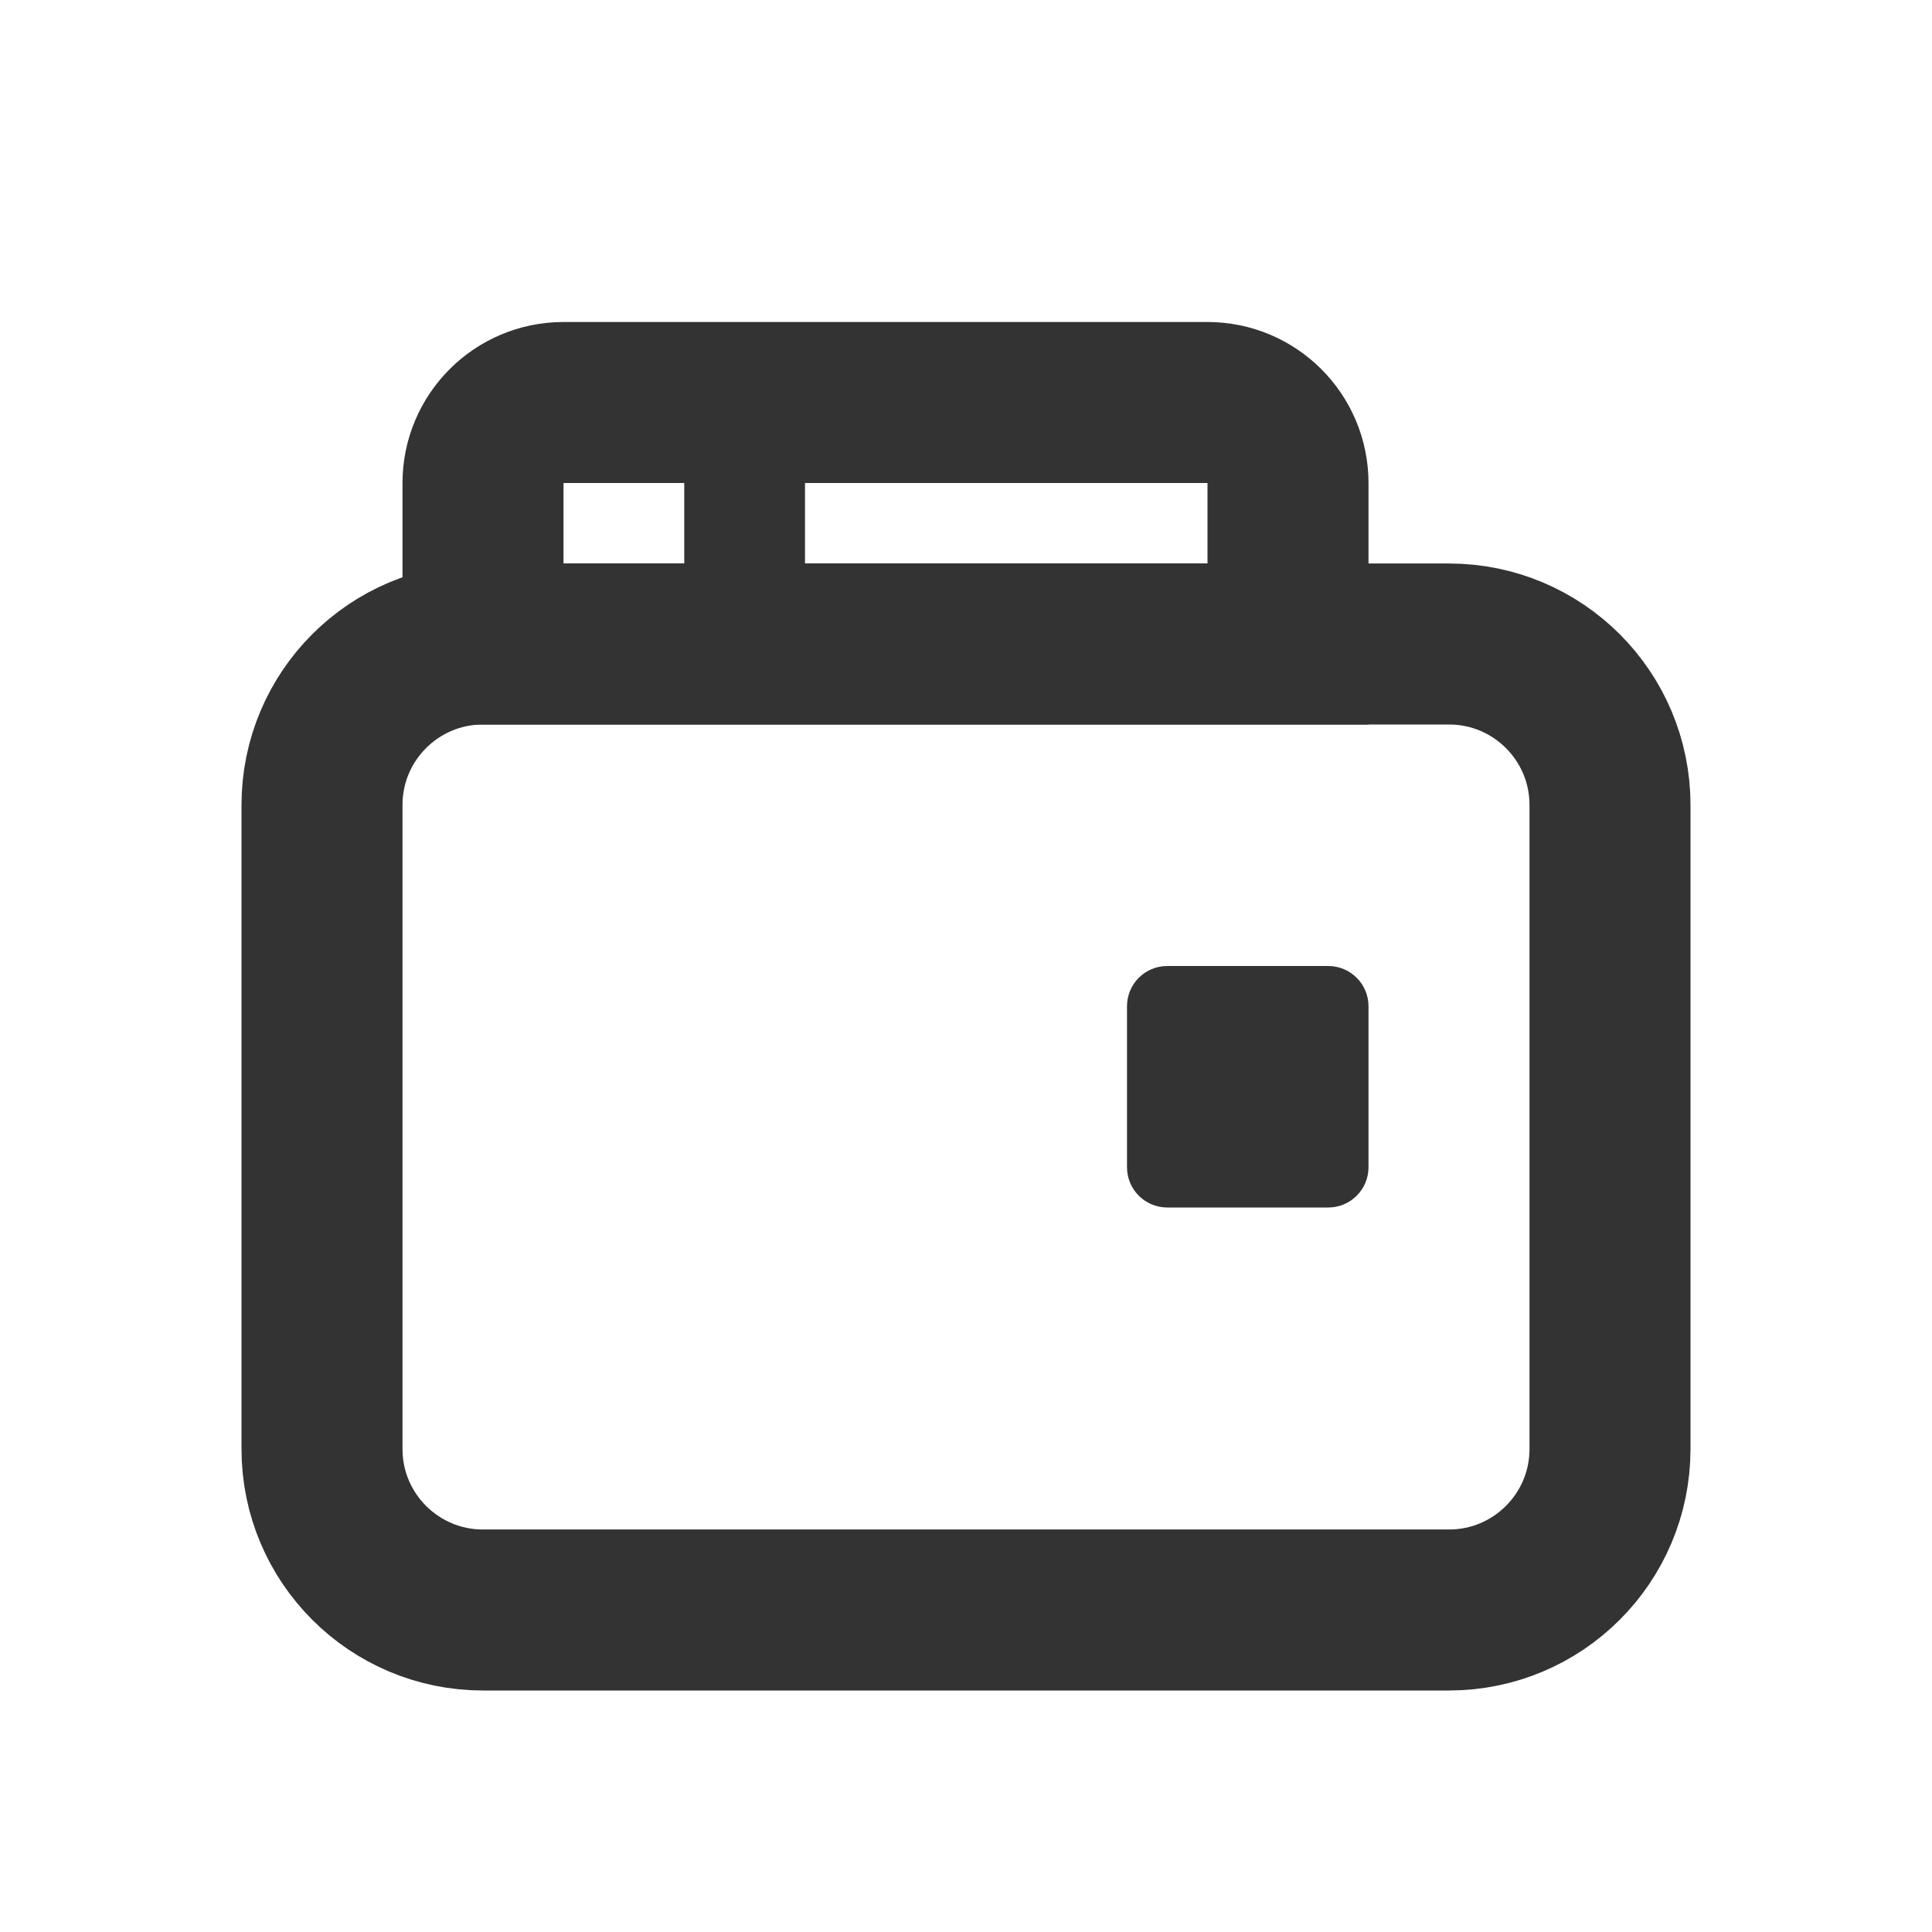
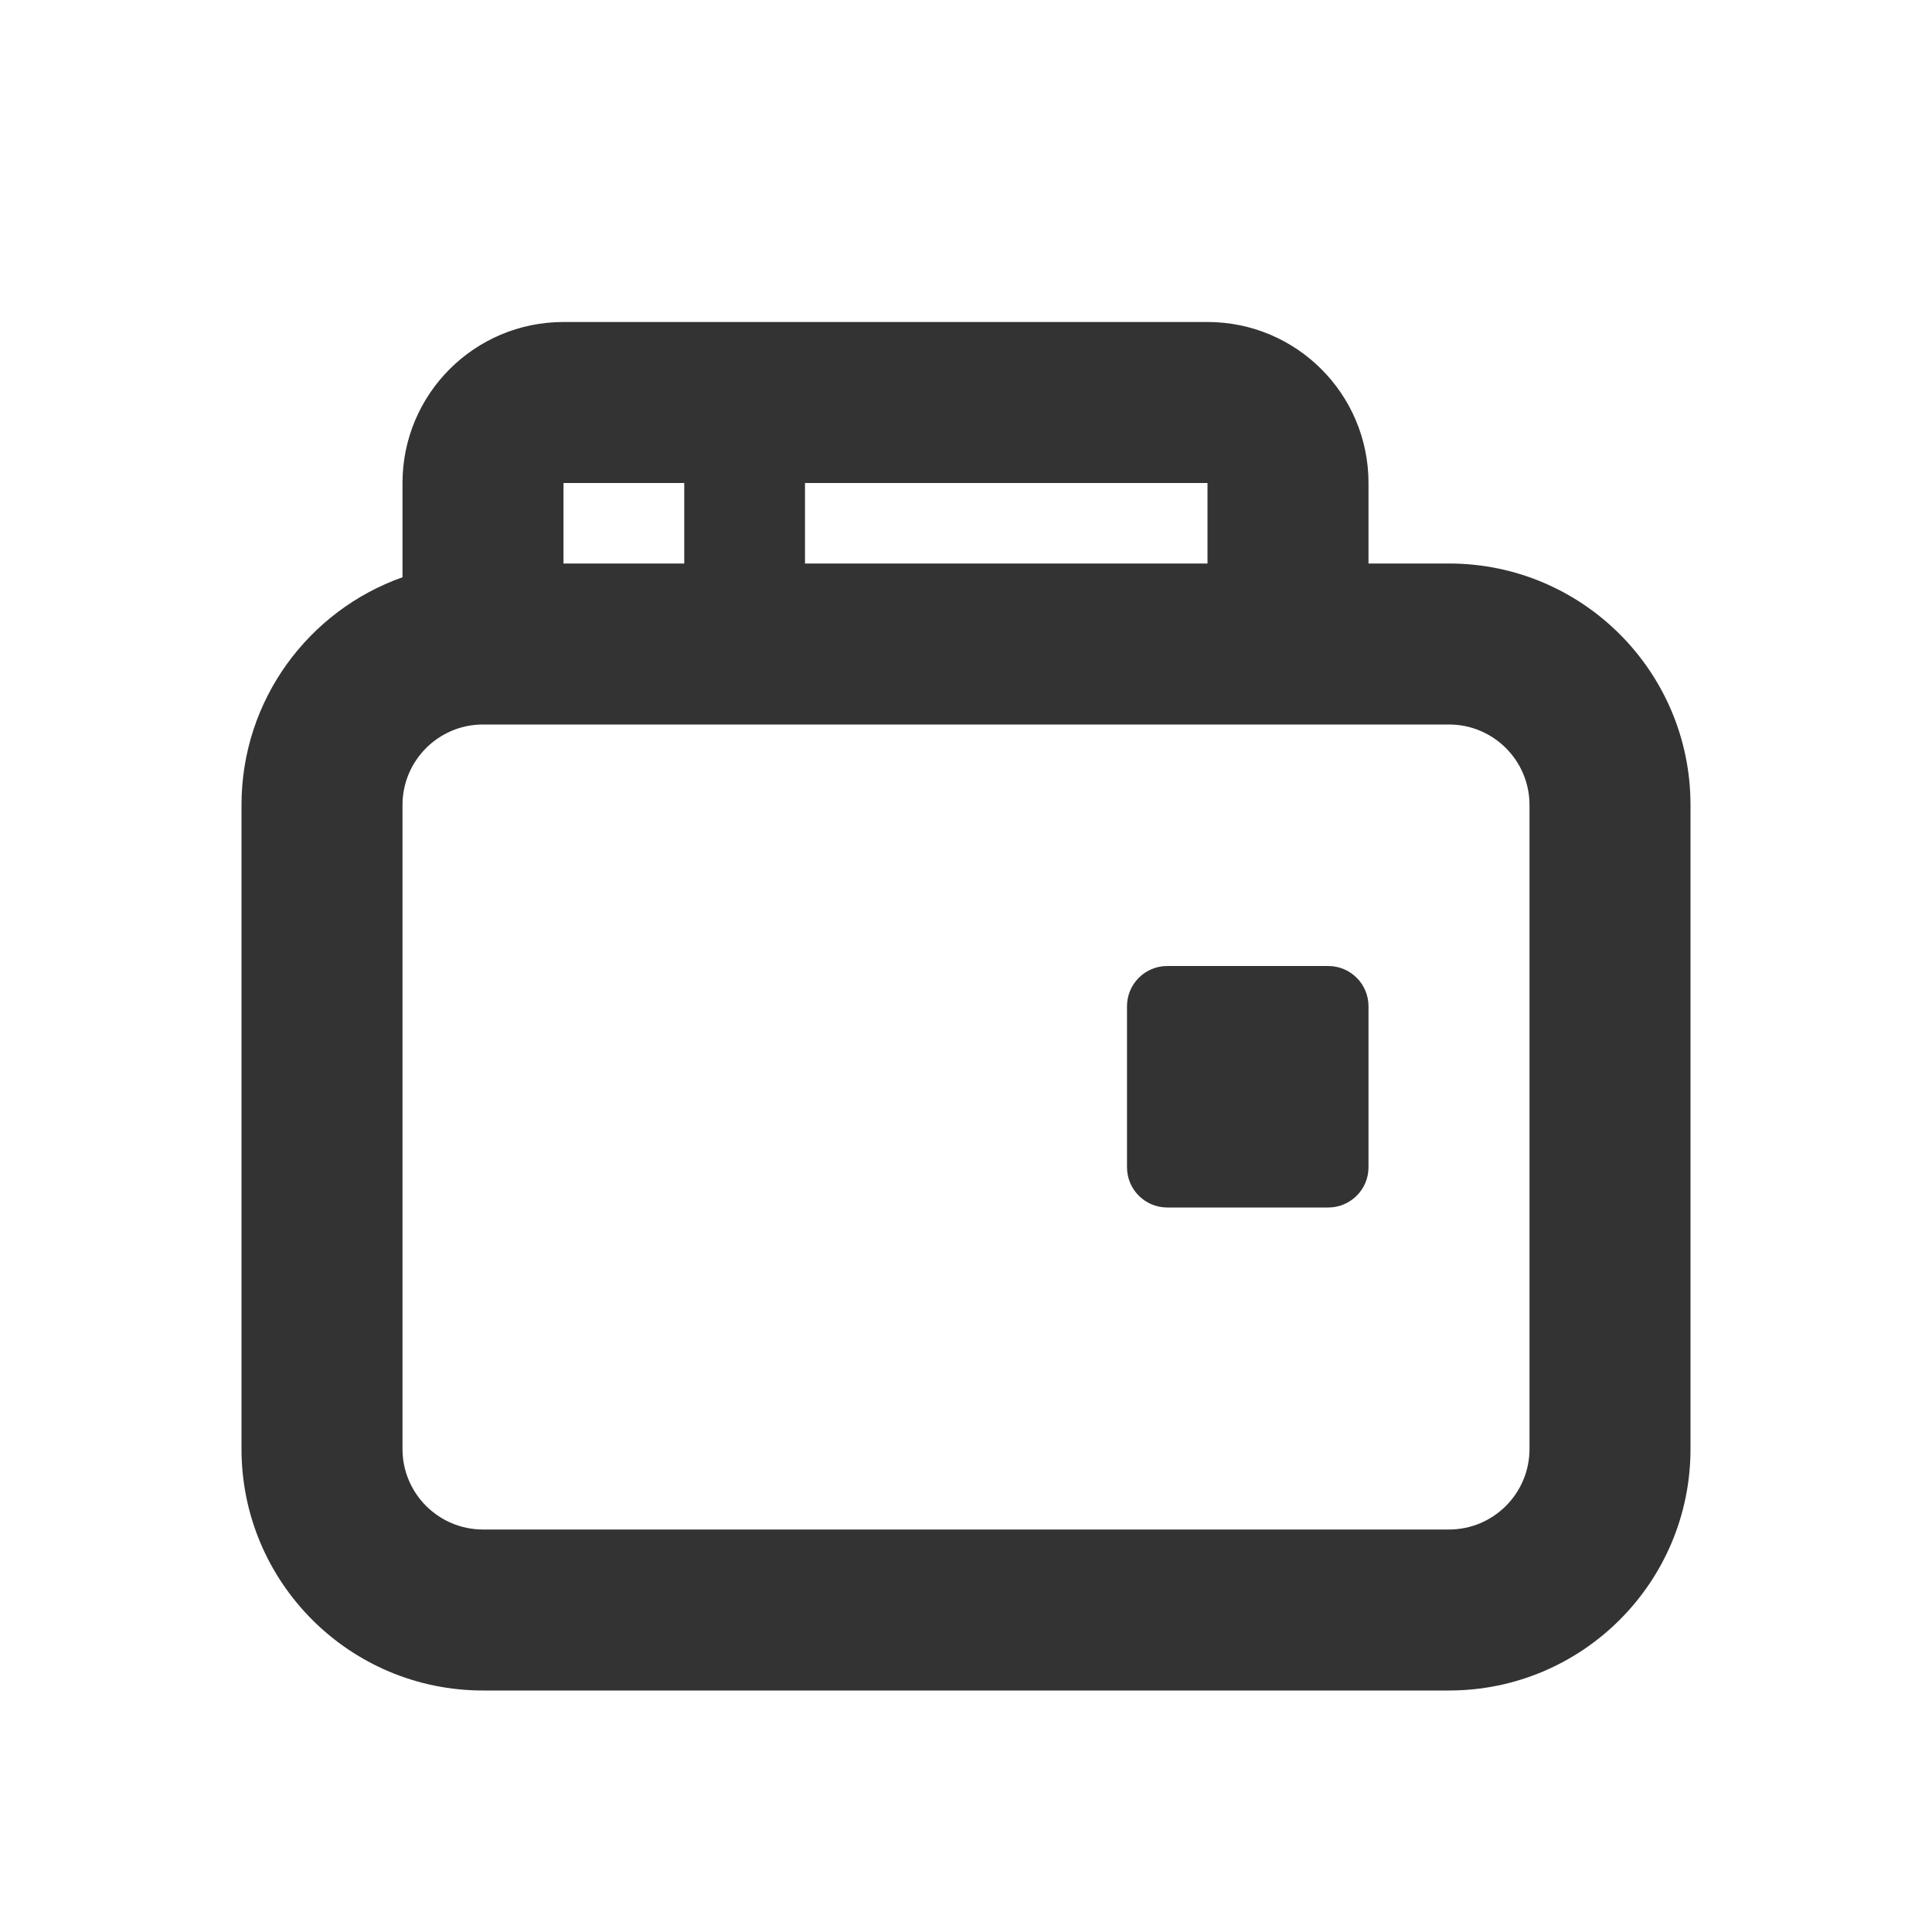
<svg xmlns="http://www.w3.org/2000/svg" width="24" height="24" viewBox="0 0 24 24" fill="none">
-   <rect x="4" y="8" width="16" height="12" rx="2" stroke="#333333" stroke-width="2" />
-   <path d="M6 6C6 5.448 6.448 5 7 5H15C15.552 5 16 5.448 16 6V8H6V6Z" stroke="#333333" stroke-width="2" />
-   <rect x="8.5" y="5" width="1.5" height="3" fill="#333333" />
-   <rect x="14" y="12" width="3" height="3" rx="0.5" fill="#333333" />
+   <path fill-rule="evenodd" clip-rule="evenodd" d="M7 4C5.895 4 5 4.895 5 6V7.171C3.835 7.583 3 8.694 3 10V18C3 19.657 4.343 21 6 21H18C19.657 21 21 19.657 21 18V10C21 8.343 19.657 7 18 7H17V6C17 4.895 16.105 4 15 4H7ZM15 7V6H10V7H15ZM8.5 7V6H7V7H8.5ZM6 9C5.448 9 5 9.448 5 10V18C5 18.552 5.448 19 6 19H18C18.552 19 19 18.552 19 18V10C19 9.448 18.552 9 18 9H17H6ZM14.5 12C14.224 12 14 12.224 14 12.5V14.5C14 14.776 14.224 15 14.5 15H16.5C16.776 15 17 14.776 17 14.5V12.5C17 12.224 16.776 12 16.5 12H14.5Z" fill="#333333" />
</svg>
